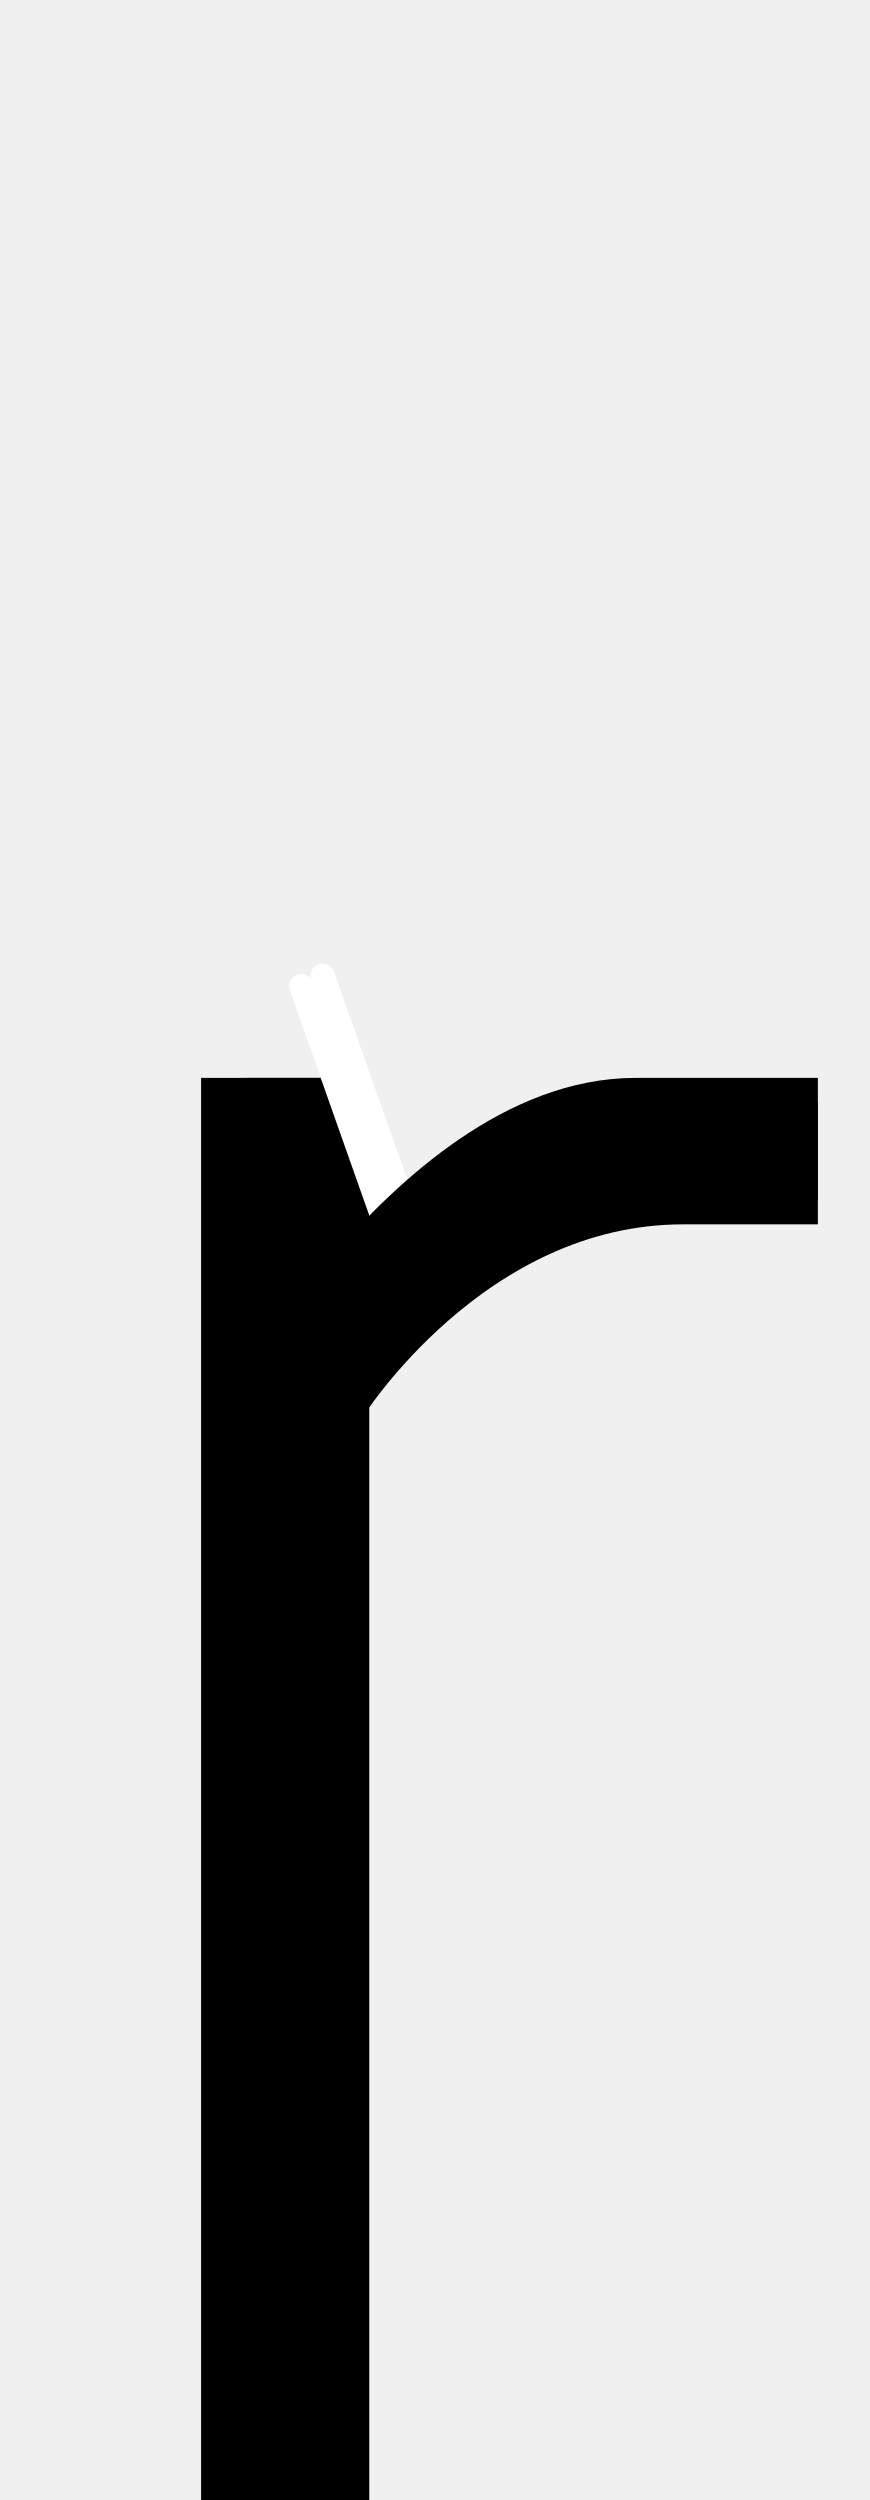
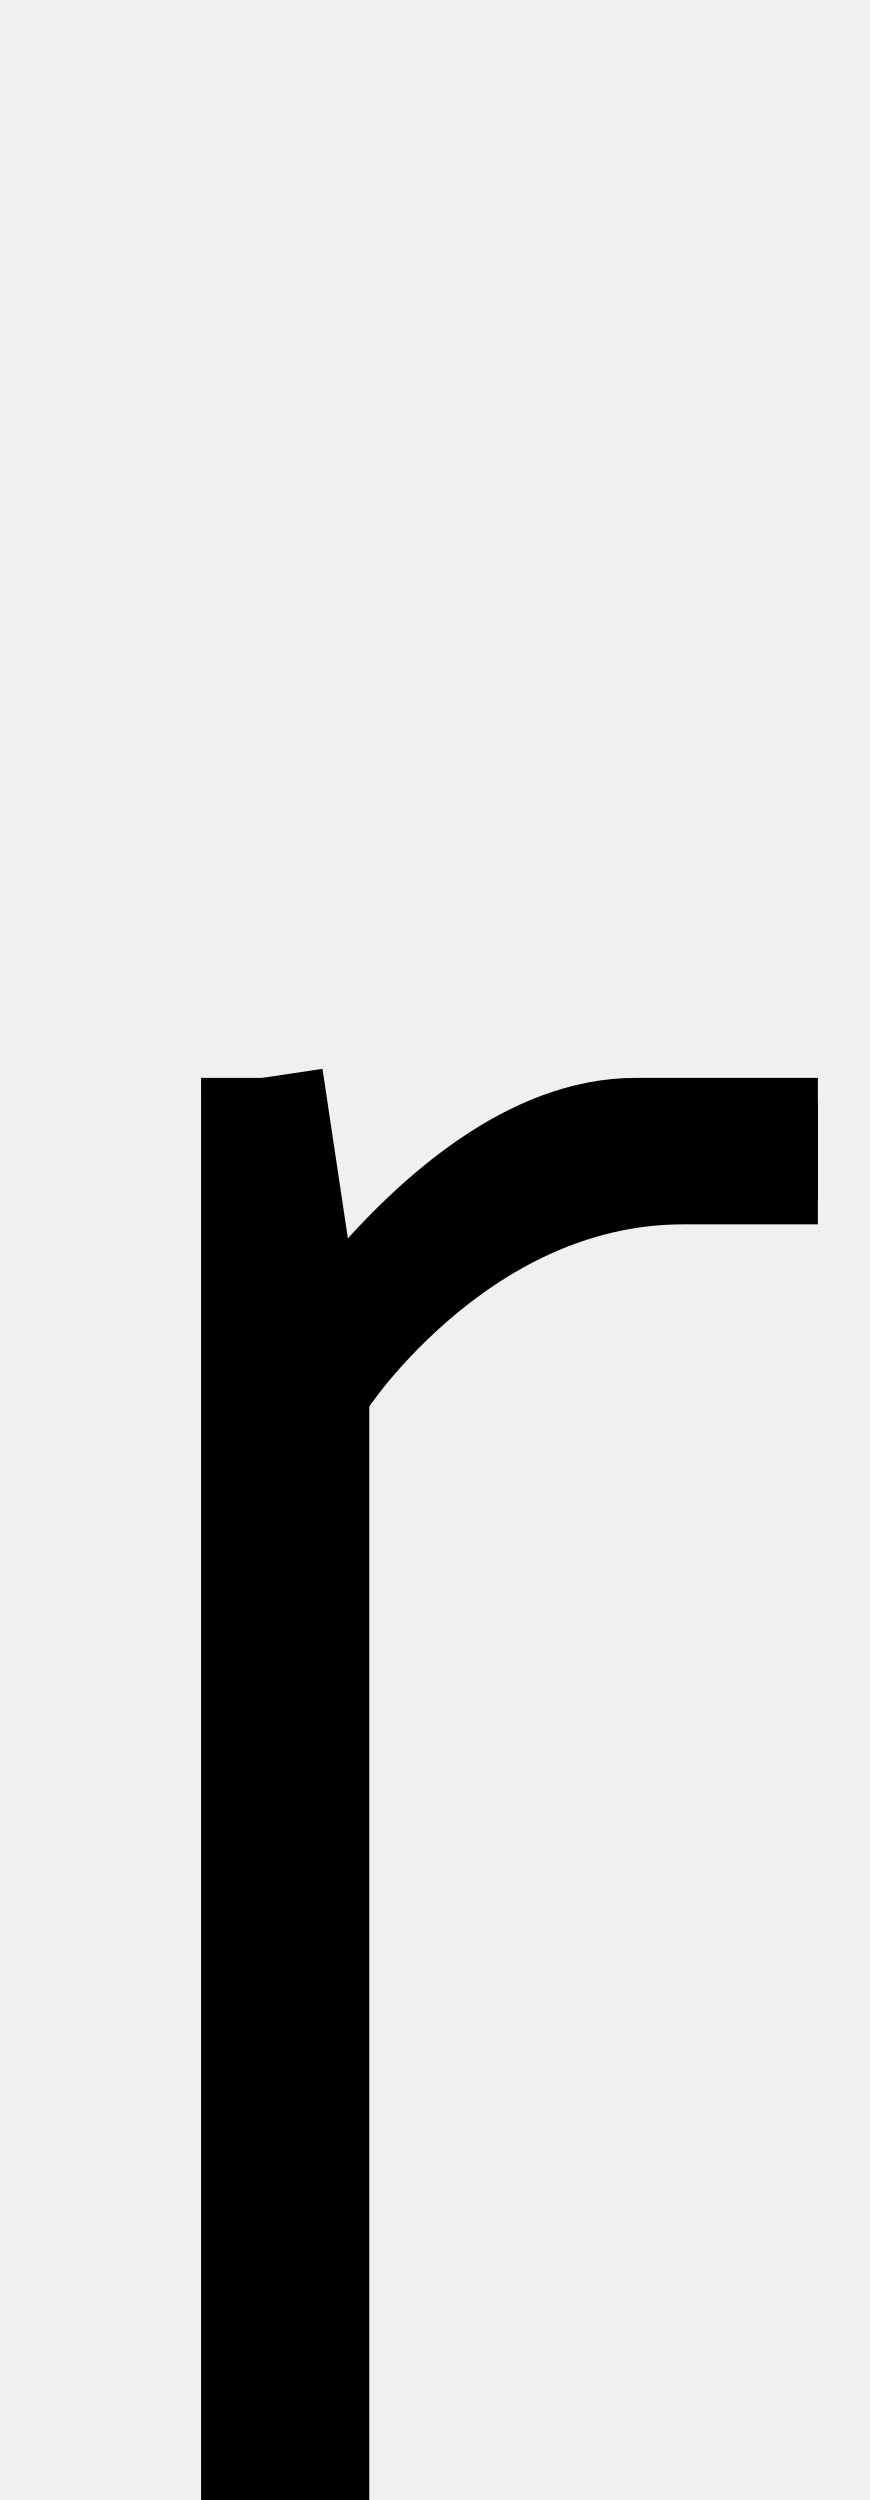
<svg xmlns="http://www.w3.org/2000/svg" version="1.1" viewBox="0 -288 712 2048" id="svg6" width="712" height="2048">
  <defs id="defs10" />
  <g id="layer1" style="display:none" />
  <g id="layer3" style="display:none">
    <path style="display:inline;fill:none;fill-rule:evenodd;stroke:#ff0000;stroke-width:1.298px;stroke-linecap:butt;stroke-linejoin:miter;stroke-opacity:1" d="M -357.865,1779.351 H 1342.733" id="path824-3" />
    <path style="display:inline;fill:none;fill-rule:evenodd;stroke:#0000ff;stroke-width:1.298px;stroke-linecap:butt;stroke-linejoin:miter;stroke-opacity:1" d="M -357.865,1759.351 H 1342.733" id="path824-3-6" />
    <path style="display:inline;fill:none;fill-rule:evenodd;stroke:#0000ff;stroke-width:1.298px;stroke-linecap:butt;stroke-linejoin:miter;stroke-opacity:1" d="m -357.865,593.751 1700.598,-10e-6" id="path824-3-6-7" />
  </g>
  <g id="layer2">
-     <path style="display:inline;fill:none;fill-rule:evenodd;stroke:#000000;stroke-width:100;stroke-linecap:butt;stroke-linejoin:miter;stroke-miterlimit:4;stroke-dasharray:none;stroke-opacity:1" d="M 252.5,1760 V 595" id="path5236-3-9-6" class="int" />
-     <path style="display:inline;fill:none;fill-rule:evenodd;stroke:#000000;stroke-width:100;stroke-linecap:butt;stroke-linejoin:miter;stroke-miterlimit:4;stroke-dasharray:none;stroke-opacity:1" d="M 214.731,1760 V 1609.051 800.324 595" id="path5236-7-5-3-1" class="ext" />
-     <g id="g1394" transform="rotate(-8.070645,412.304,679.6671)">
-       <path class="intrap" id="path478" d="M 332.793,707.768 C 331.681,704.457 289.326,492.361 289.326,492.361" style="fill:none;fill-rule:evenodd;stroke:#ffffff;stroke-width:20;stroke-linecap:round;stroke-linejoin:bevel;stroke-miterlimit:4;stroke-dasharray:none;stroke-dashoffset:0;stroke-opacity:1;paint-order:fill markers stroke" />
-       <path class="intrap" id="path478-6" d="M 314.44,713.73 C 313.329,710.419 270.974,498.323 270.974,498.323" style="fill:none;fill-rule:evenodd;stroke:#ffffff;stroke-width:20;stroke-linecap:round;stroke-linejoin:bevel;stroke-miterlimit:4;stroke-dasharray:none;stroke-dashoffset:0;stroke-opacity:1;paint-order:fill markers stroke" />
-     </g>
-     <path style="display:inline;fill:none;fill-rule:evenodd;stroke:#000000;stroke-width:100;stroke-linecap:butt;stroke-linejoin:miter;stroke-miterlimit:4;stroke-dasharray:none;stroke-opacity:1" d="m 213.724,909.367 c 0,0 145.814,-264.367 307.001,-264.367 H 670" id="path147-2-2-1-6-0" class="ext" />
-     <path style="display:inline;fill:none;fill-rule:evenodd;stroke:#000000;stroke-width:100;stroke-linecap:butt;stroke-linejoin:miter;stroke-miterlimit:4;stroke-dasharray:none;stroke-opacity:1" d="m 254.355,846.886 c 0,0 112.229,-181.886 305.19,-181.886 H 670" id="path147-6-9-9-2-06-6" class="int" />
+     <path style="display:inline;fill:none;fill-rule:evenodd;stroke:#000000;stroke-width:100;stroke-linecap:butt;stroke-linejoin:miter;stroke-miterlimit:4;stroke-dasharray:none;stroke-opacity:1" d="M 252.5,1760 V 847.023 L 214.731,595" id="path5236-3-9-6" class="int" />
+     <path style="display:inline;fill:none;fill-rule:evenodd;stroke:#000000;stroke-width:100;stroke-linecap:butt;stroke-linejoin:miter;stroke-miterlimit:4;stroke-dasharray:none;stroke-opacity:1" d="M 214.731,1760 V 1609.051 800.324 L 214.731,595" id="path5236-7-5-3-1" class="ext" />
+     <path style="display:inline;fill:none;fill-rule:evenodd;stroke:#000000;stroke-width:100;stroke-linecap:butt;stroke-linejoin:miter;stroke-miterlimit:4;stroke-dasharray:none;stroke-opacity:1" d="m 214.731,908.36 c 0,0 144.808,-263.36 305.994,-263.36 H 670" id="path147-2-2-1-6-0" class="ext" />
+     <path style="display:inline;fill:none;fill-rule:evenodd;stroke:#000000;stroke-width:100;stroke-linecap:butt;stroke-linejoin:miter;stroke-miterlimit:4;stroke-dasharray:none;stroke-opacity:1" d="m 252.089,848.648 c 0,0 114.495,-183.648 307.455,-183.648 H 670" id="path147-6-9-9-2-06-6" class="int" />
  </g>
</svg>
